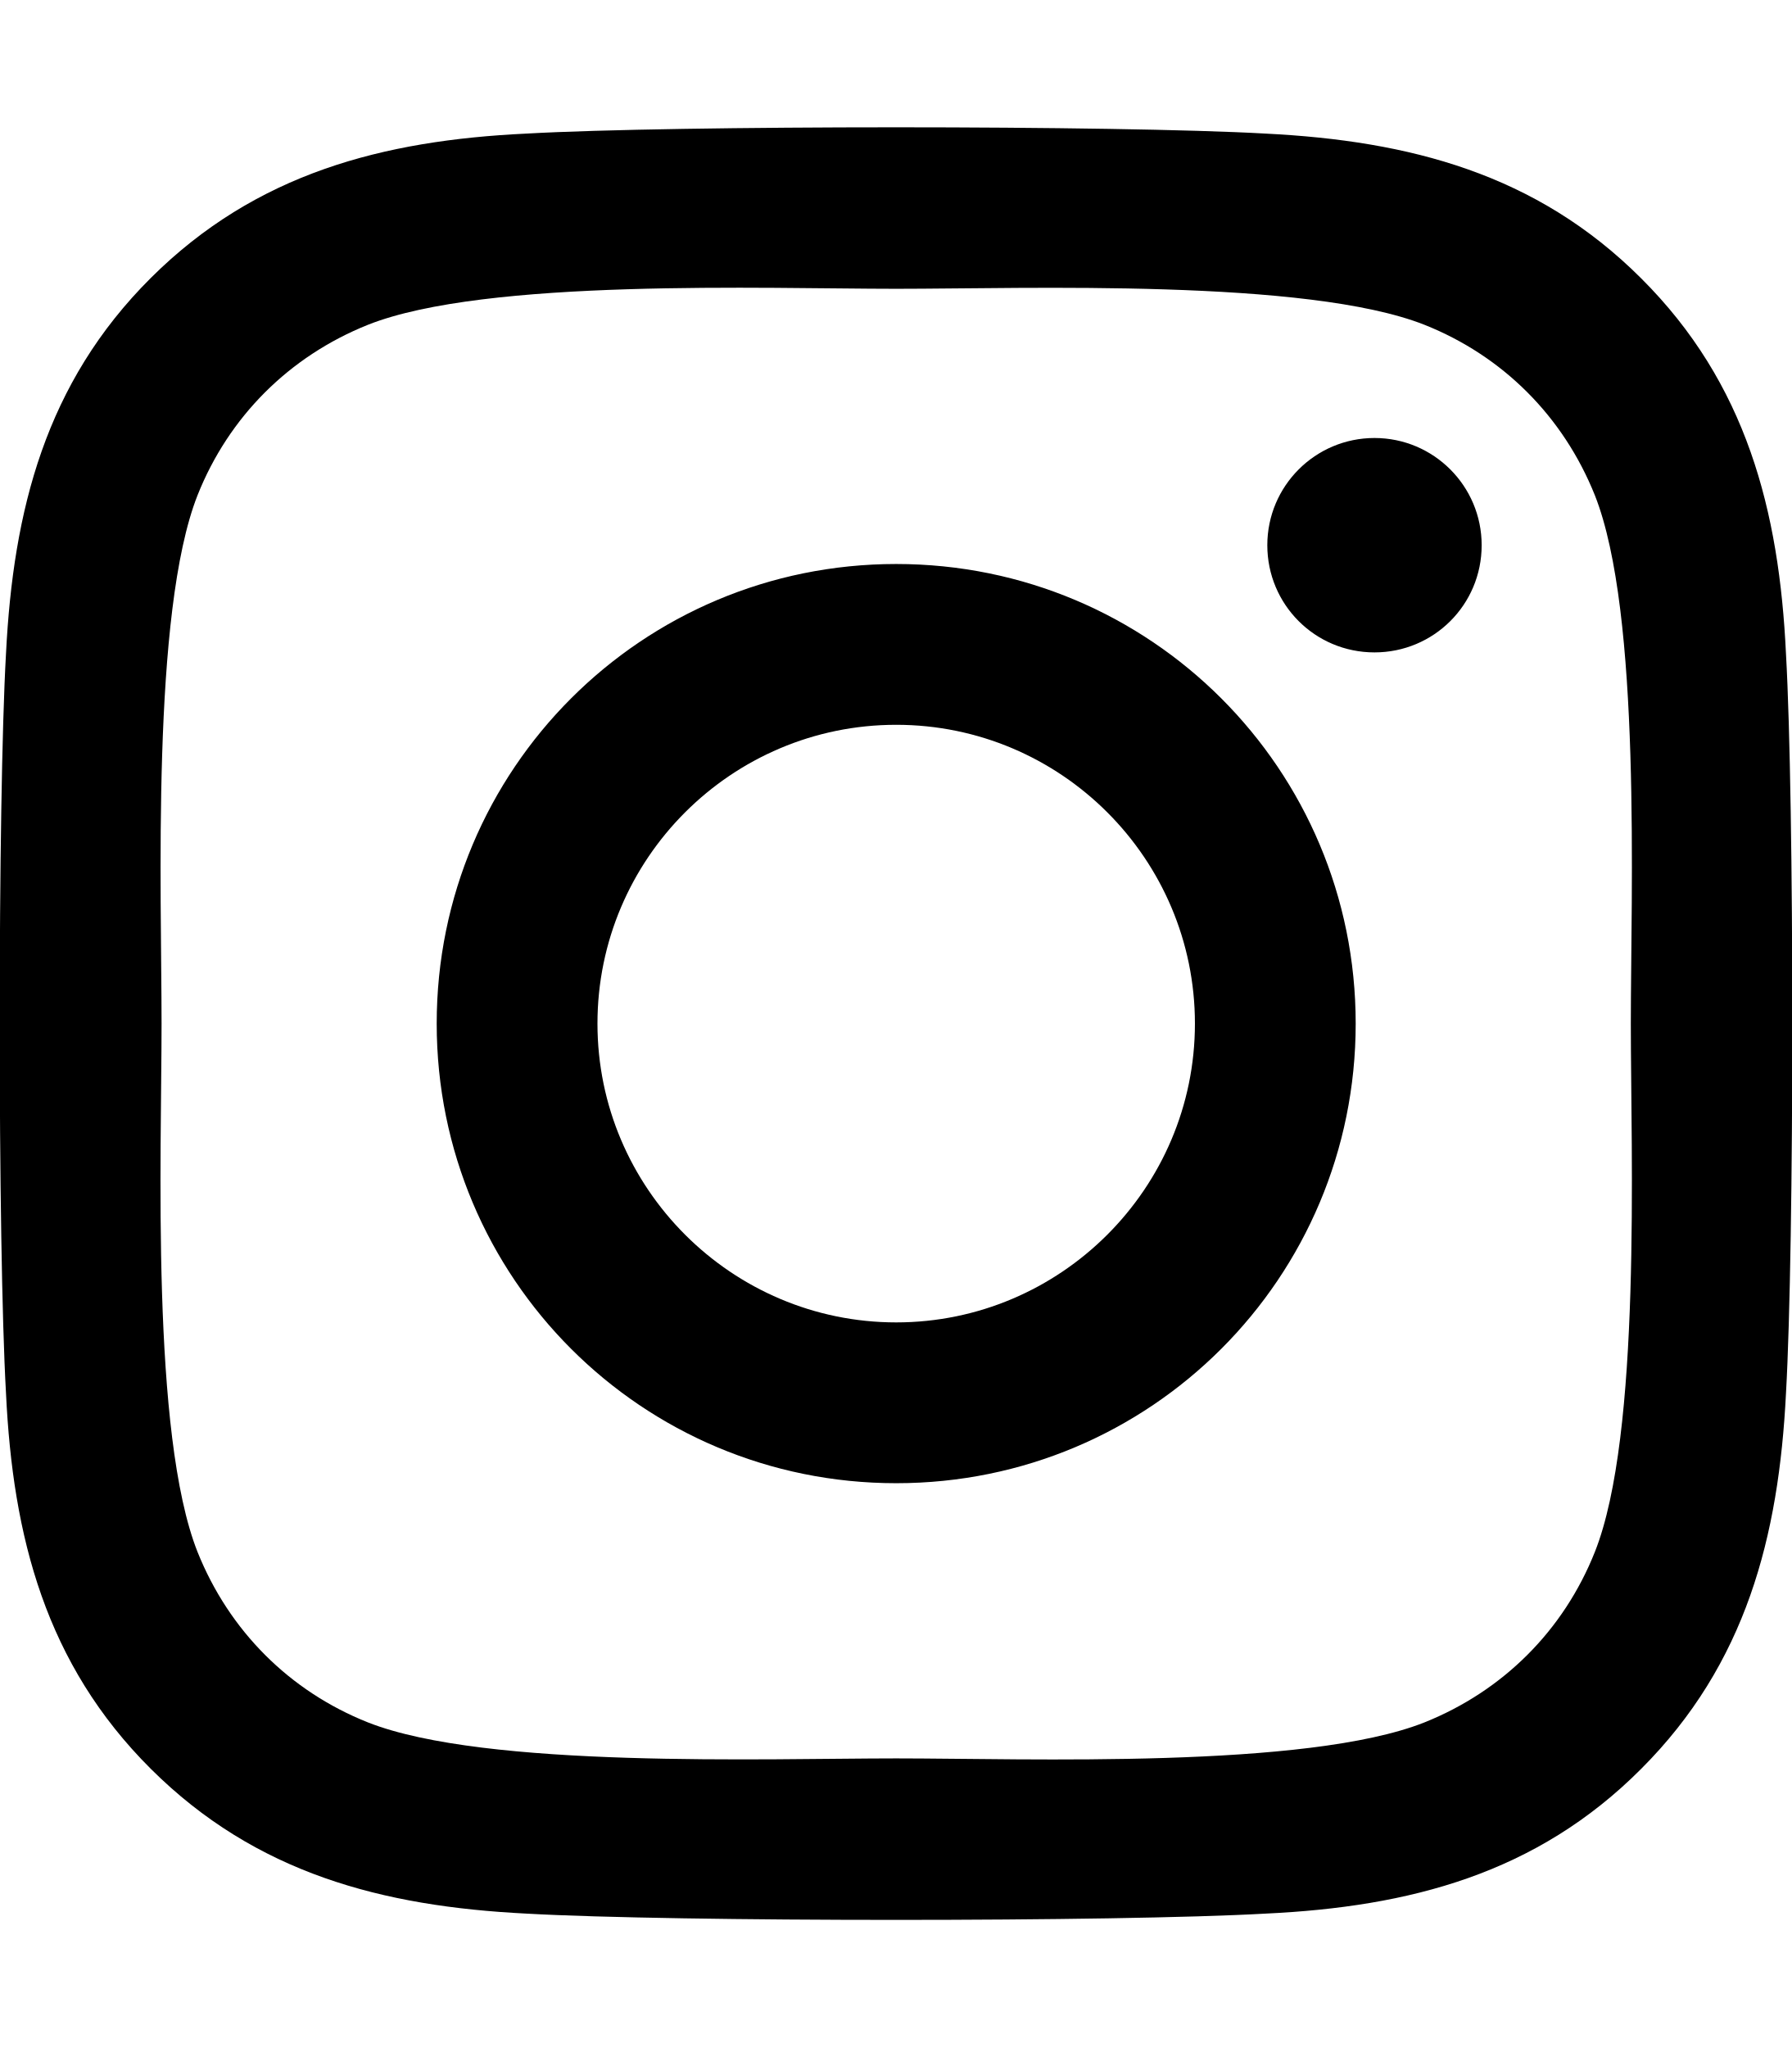
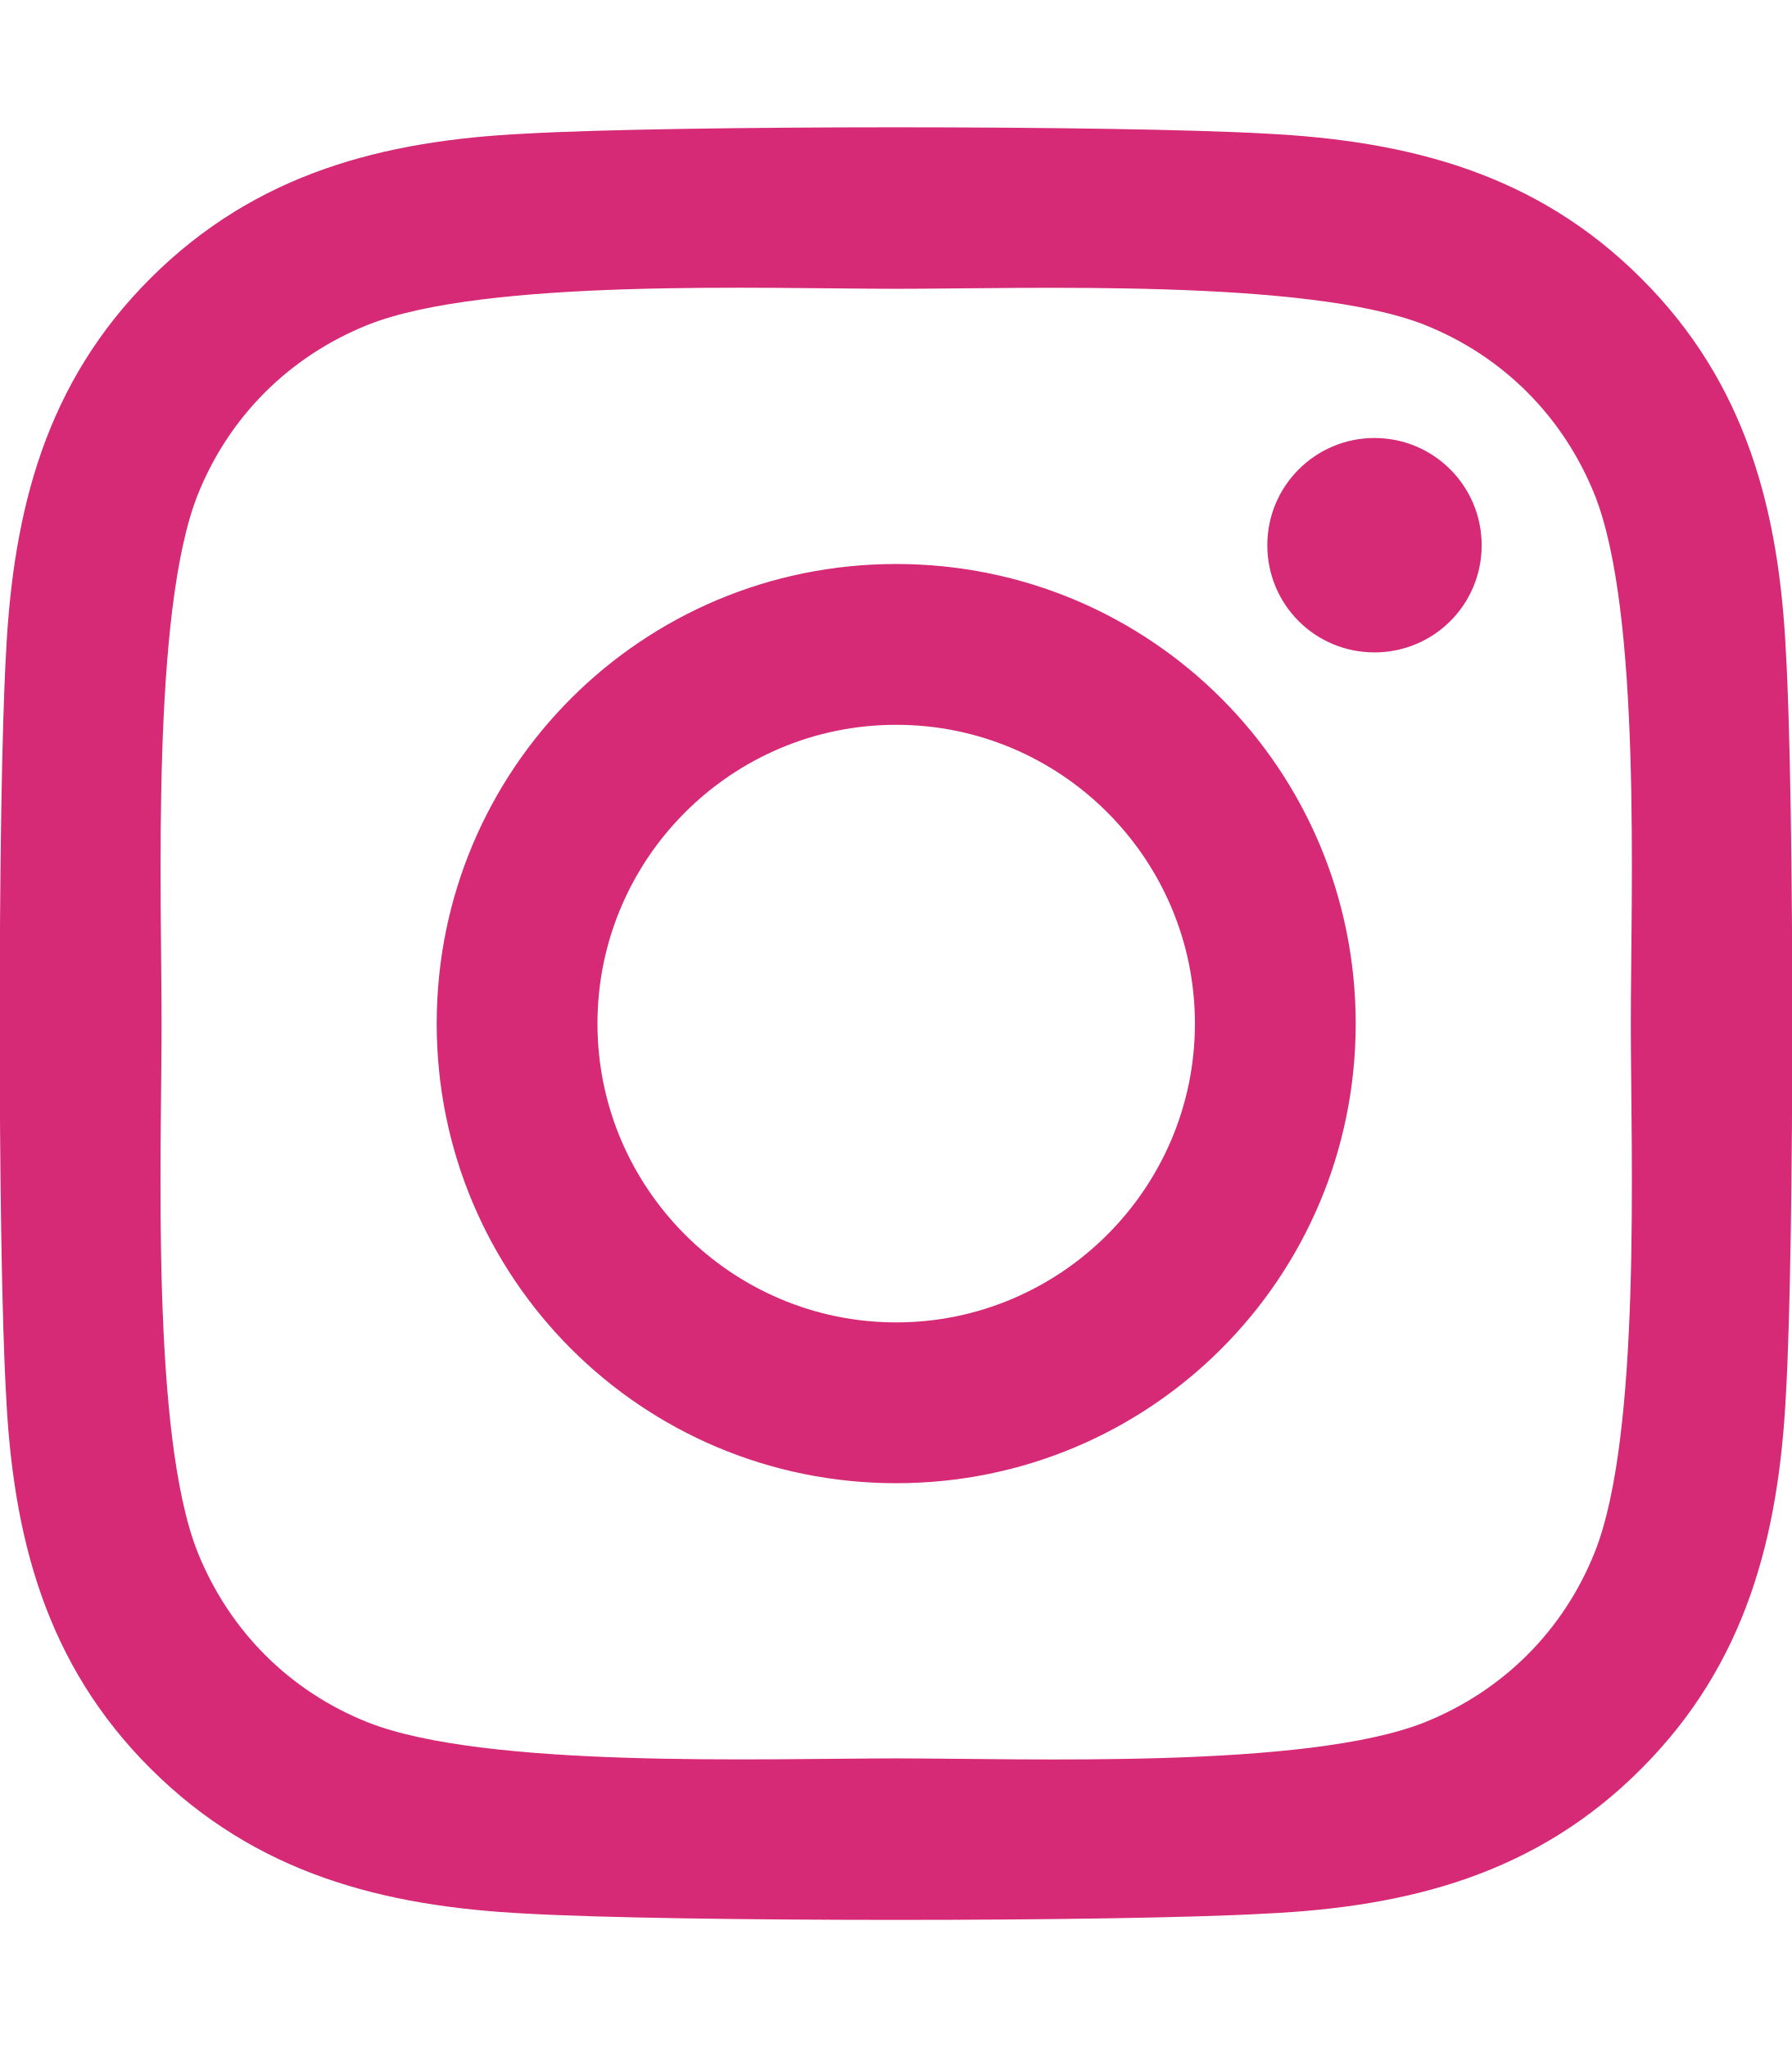
<svg xmlns="http://www.w3.org/2000/svg" viewBox="0 0 448 512">
-   <path d="M224.1 141c-63.6 0-114.9 51.3-114.9 114.9s51.3 114.9 114.9 114.9S339 319.5 339 255.9 287.7 141 224.1 141zm0 189.6c-41.1 0-74.7-33.5-74.7-74.7s33.5-74.7 74.7-74.7 74.7 33.5 74.7 74.7-33.6 74.7-74.7 74.7zm146.4-194.3c0 14.9-12 26.8-26.8 26.8-14.9 0-26.8-12-26.8-26.8s12-26.8 26.8-26.8 26.8 12 26.8 26.8zm76.1 27.2c-1.7-35.9-9.9-67.7-36.2-93.9-26.2-26.2-58-34.4-93.9-36.2-37-2.1-147.9-2.1-184.9 0-35.8 1.7-67.6 9.9-93.9 36.1s-34.4 58-36.2 93.9c-2.1 37-2.1 147.9 0 184.9 1.7 35.9 9.9 67.7 36.2 93.9s58 34.4 93.9 36.2c37 2.1 147.9 2.1 184.9 0 35.9-1.7 67.7-9.9 93.9-36.2 26.2-26.2 34.4-58 36.2-93.9 2.1-37 2.1-147.8 0-184.8zM398.8 388c-7.8 19.6-22.9 34.7-42.6 42.6-29.5 11.7-99.5 9-132.1 9s-102.7 2.6-132.1-9c-19.6-7.8-34.7-22.9-42.6-42.6-11.7-29.5-9-99.5-9-132.1s-2.6-102.7 9-132.1c7.8-19.6 22.9-34.7 42.6-42.6 29.5-11.7 99.5-9 132.1-9s102.7-2.6 132.1 9c19.6 7.8 34.7 22.9 42.6 42.6 11.7 29.5 9 99.5 9 132.1s2.7 102.7-9 132.1z" />
+   <path fill="#D62976" d="M224.1 141c-63.6 0-114.9 51.3-114.9 114.9s51.3 114.9 114.9 114.9S339 319.5 339 255.9 287.7 141 224.1 141zm0 189.6c-41.1 0-74.7-33.5-74.7-74.7s33.5-74.7 74.7-74.7 74.7 33.5 74.7 74.7-33.6 74.7-74.7 74.7zm146.4-194.3c0 14.9-12 26.8-26.8 26.8-14.9 0-26.8-12-26.8-26.8s12-26.8 26.8-26.8 26.8 12 26.8 26.8zm76.1 27.2c-1.7-35.9-9.9-67.7-36.2-93.9-26.2-26.2-58-34.4-93.9-36.2-37-2.1-147.9-2.1-184.9 0-35.8 1.7-67.6 9.9-93.9 36.1s-34.4 58-36.2 93.9c-2.1 37-2.1 147.9 0 184.9 1.7 35.9 9.9 67.7 36.2 93.9s58 34.4 93.9 36.2c37 2.1 147.9 2.1 184.9 0 35.9-1.7 67.7-9.9 93.9-36.2 26.2-26.2 34.4-58 36.2-93.9 2.1-37 2.1-147.8 0-184.8zM398.8 388c-7.8 19.6-22.9 34.7-42.6 42.6-29.5 11.7-99.5 9-132.1 9s-102.7 2.6-132.1-9c-19.6-7.8-34.7-22.9-42.6-42.6-11.7-29.5-9-99.5-9-132.1s-2.6-102.7 9-132.1c7.8-19.6 22.9-34.7 42.6-42.6 29.5-11.7 99.5-9 132.1-9s102.7-2.6 132.1 9c19.6 7.8 34.7 22.9 42.6 42.6 11.7 29.5 9 99.5 9 132.1s2.7 102.7-9 132.1z" />
</svg>
